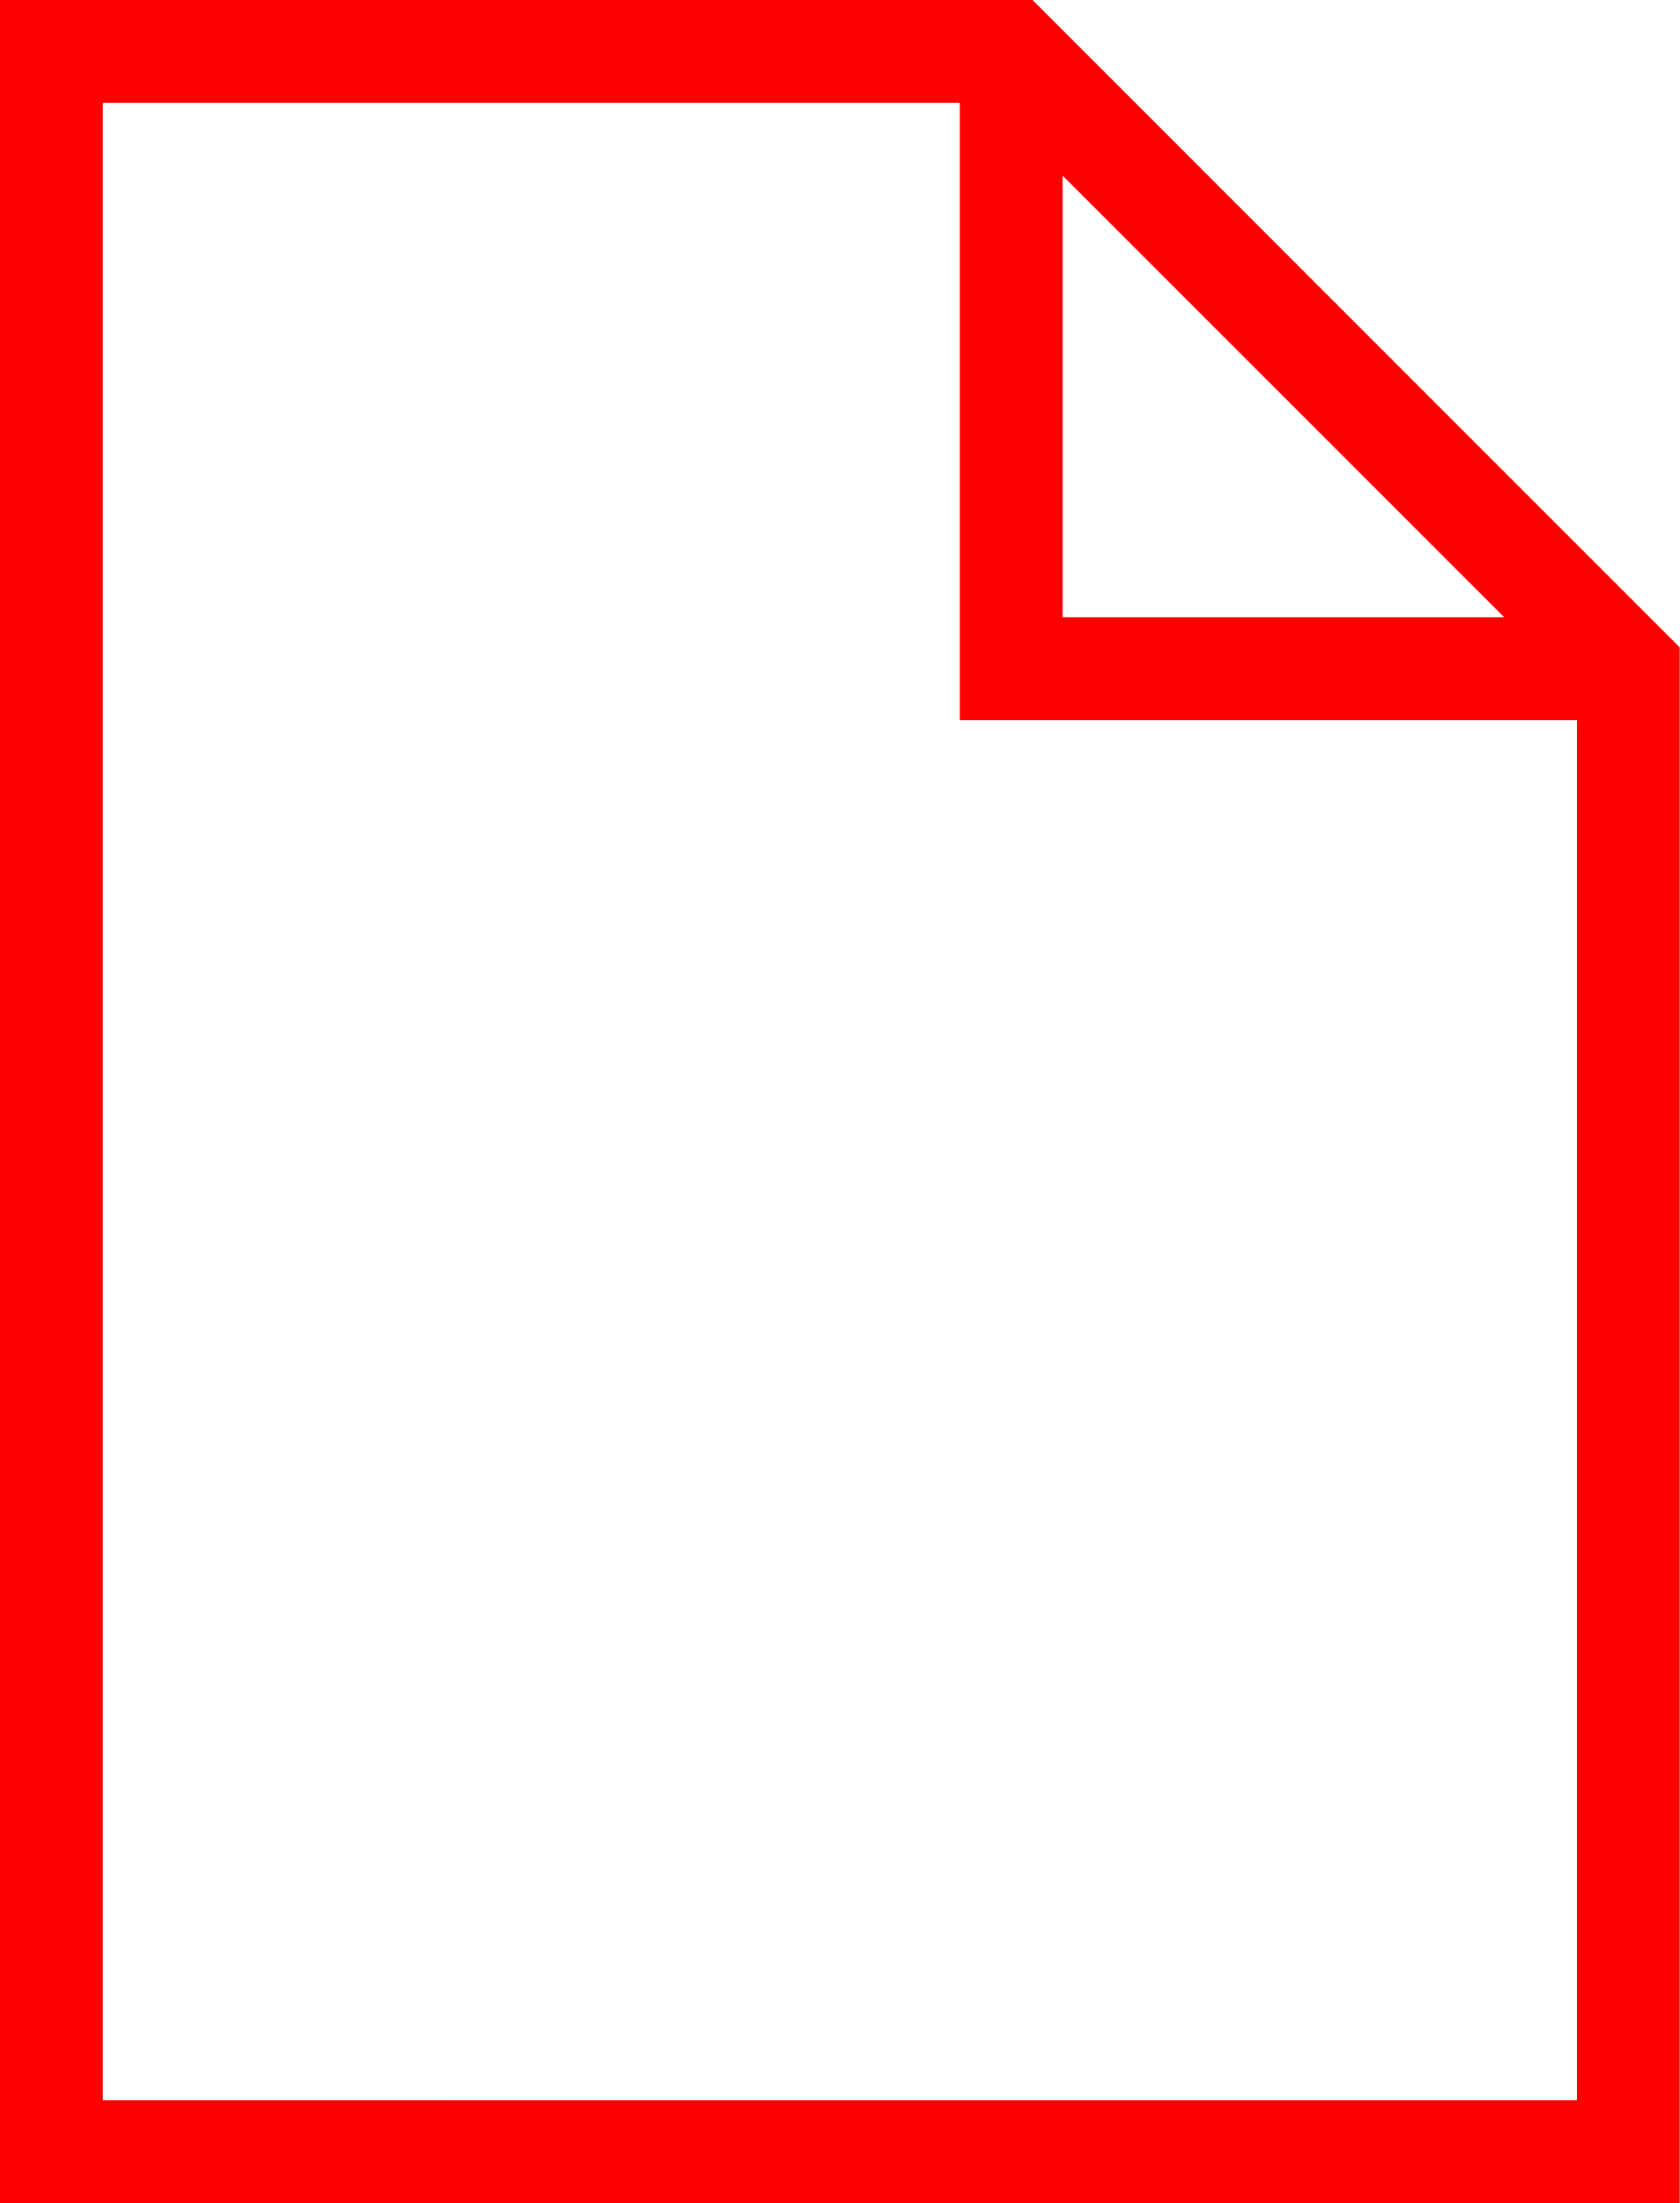
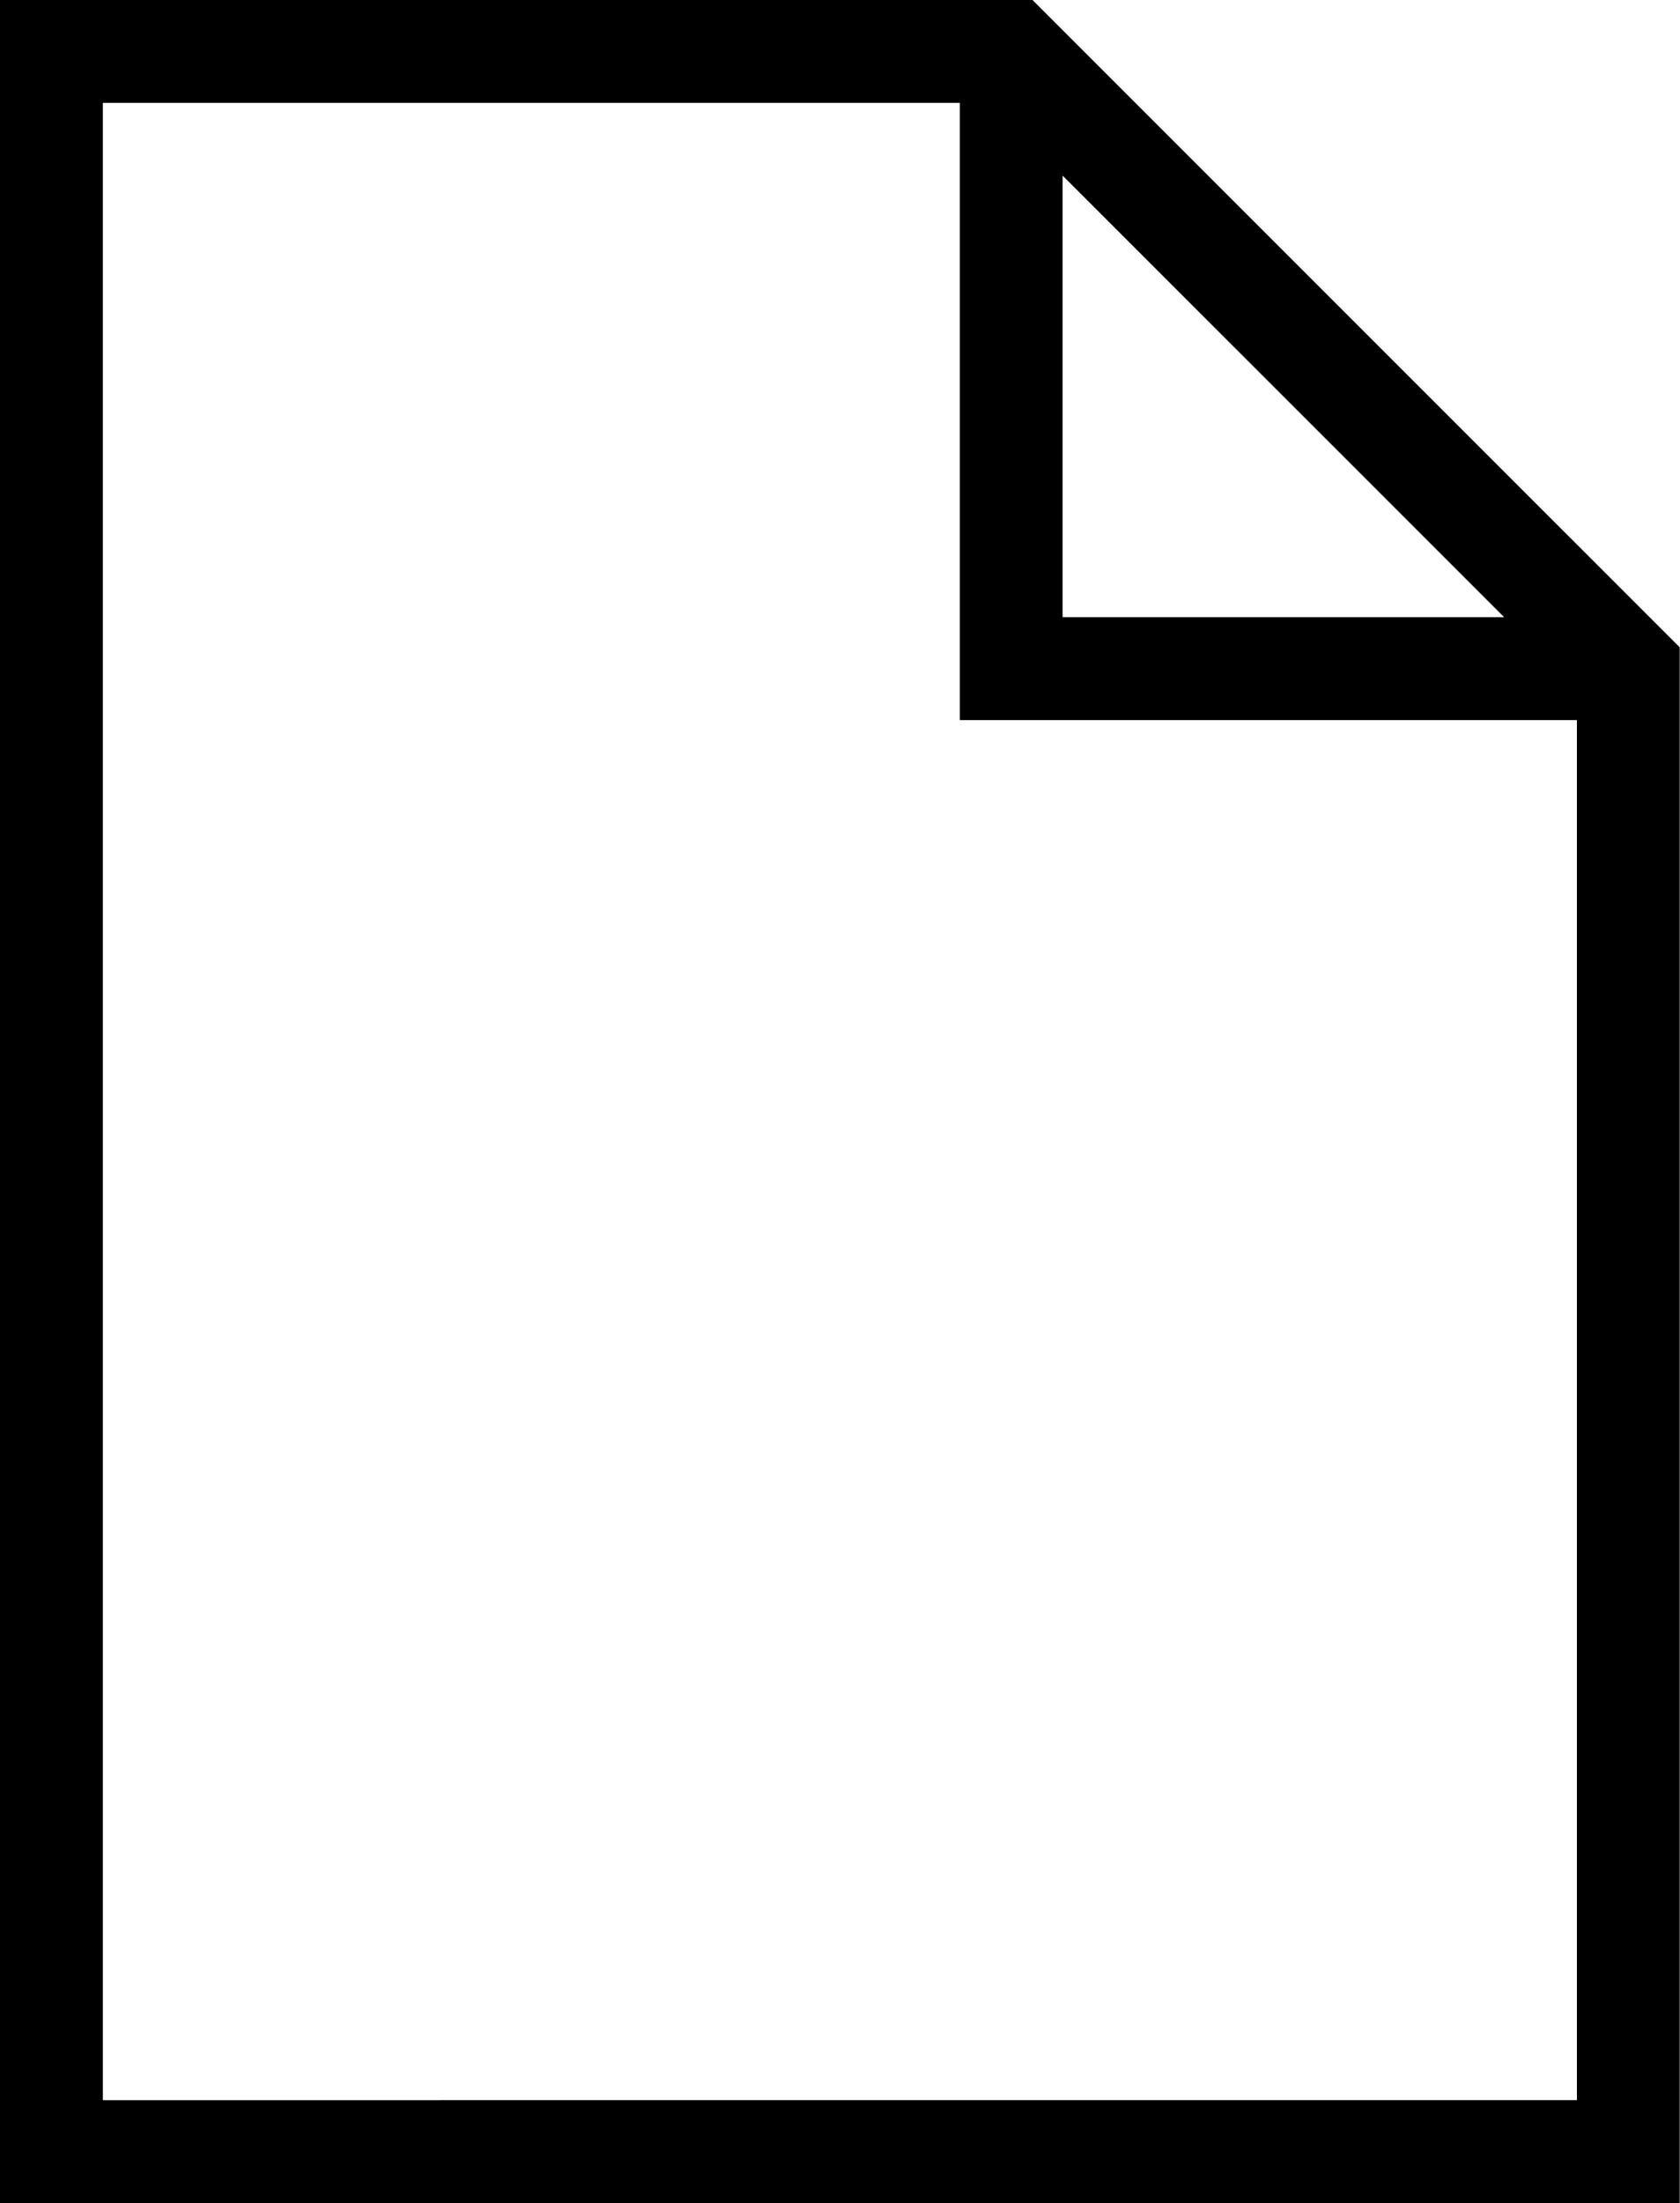
<svg xmlns="http://www.w3.org/2000/svg" version="1.1" id="Layer_1" x="0px" y="0px" width="35.637px" height="46.727px" viewBox="43.182 24.636 35.637 46.727" enable-background="new 43.182 24.636 35.637 46.727" xml:space="preserve">
-   <path fill="#FF0000" d="M65.088,24.636H43.182v46.727h35.637V38.366L65.088,24.636z M65.727,28.361l9.367,9.366h-9.367V28.361z   M45.364,69.182V26.818h18.182v13.092h13.092v29.271L45.364,69.182L45.364,69.182z" />
+   <path fill="#000" d="M65.088,24.636H43.182v46.727h35.637V38.366L65.088,24.636z M65.727,28.361l9.367,9.366h-9.367V28.361z   M45.364,69.182V26.818h18.182v13.092h13.092v29.271L45.364,69.182L45.364,69.182z" />
</svg>
